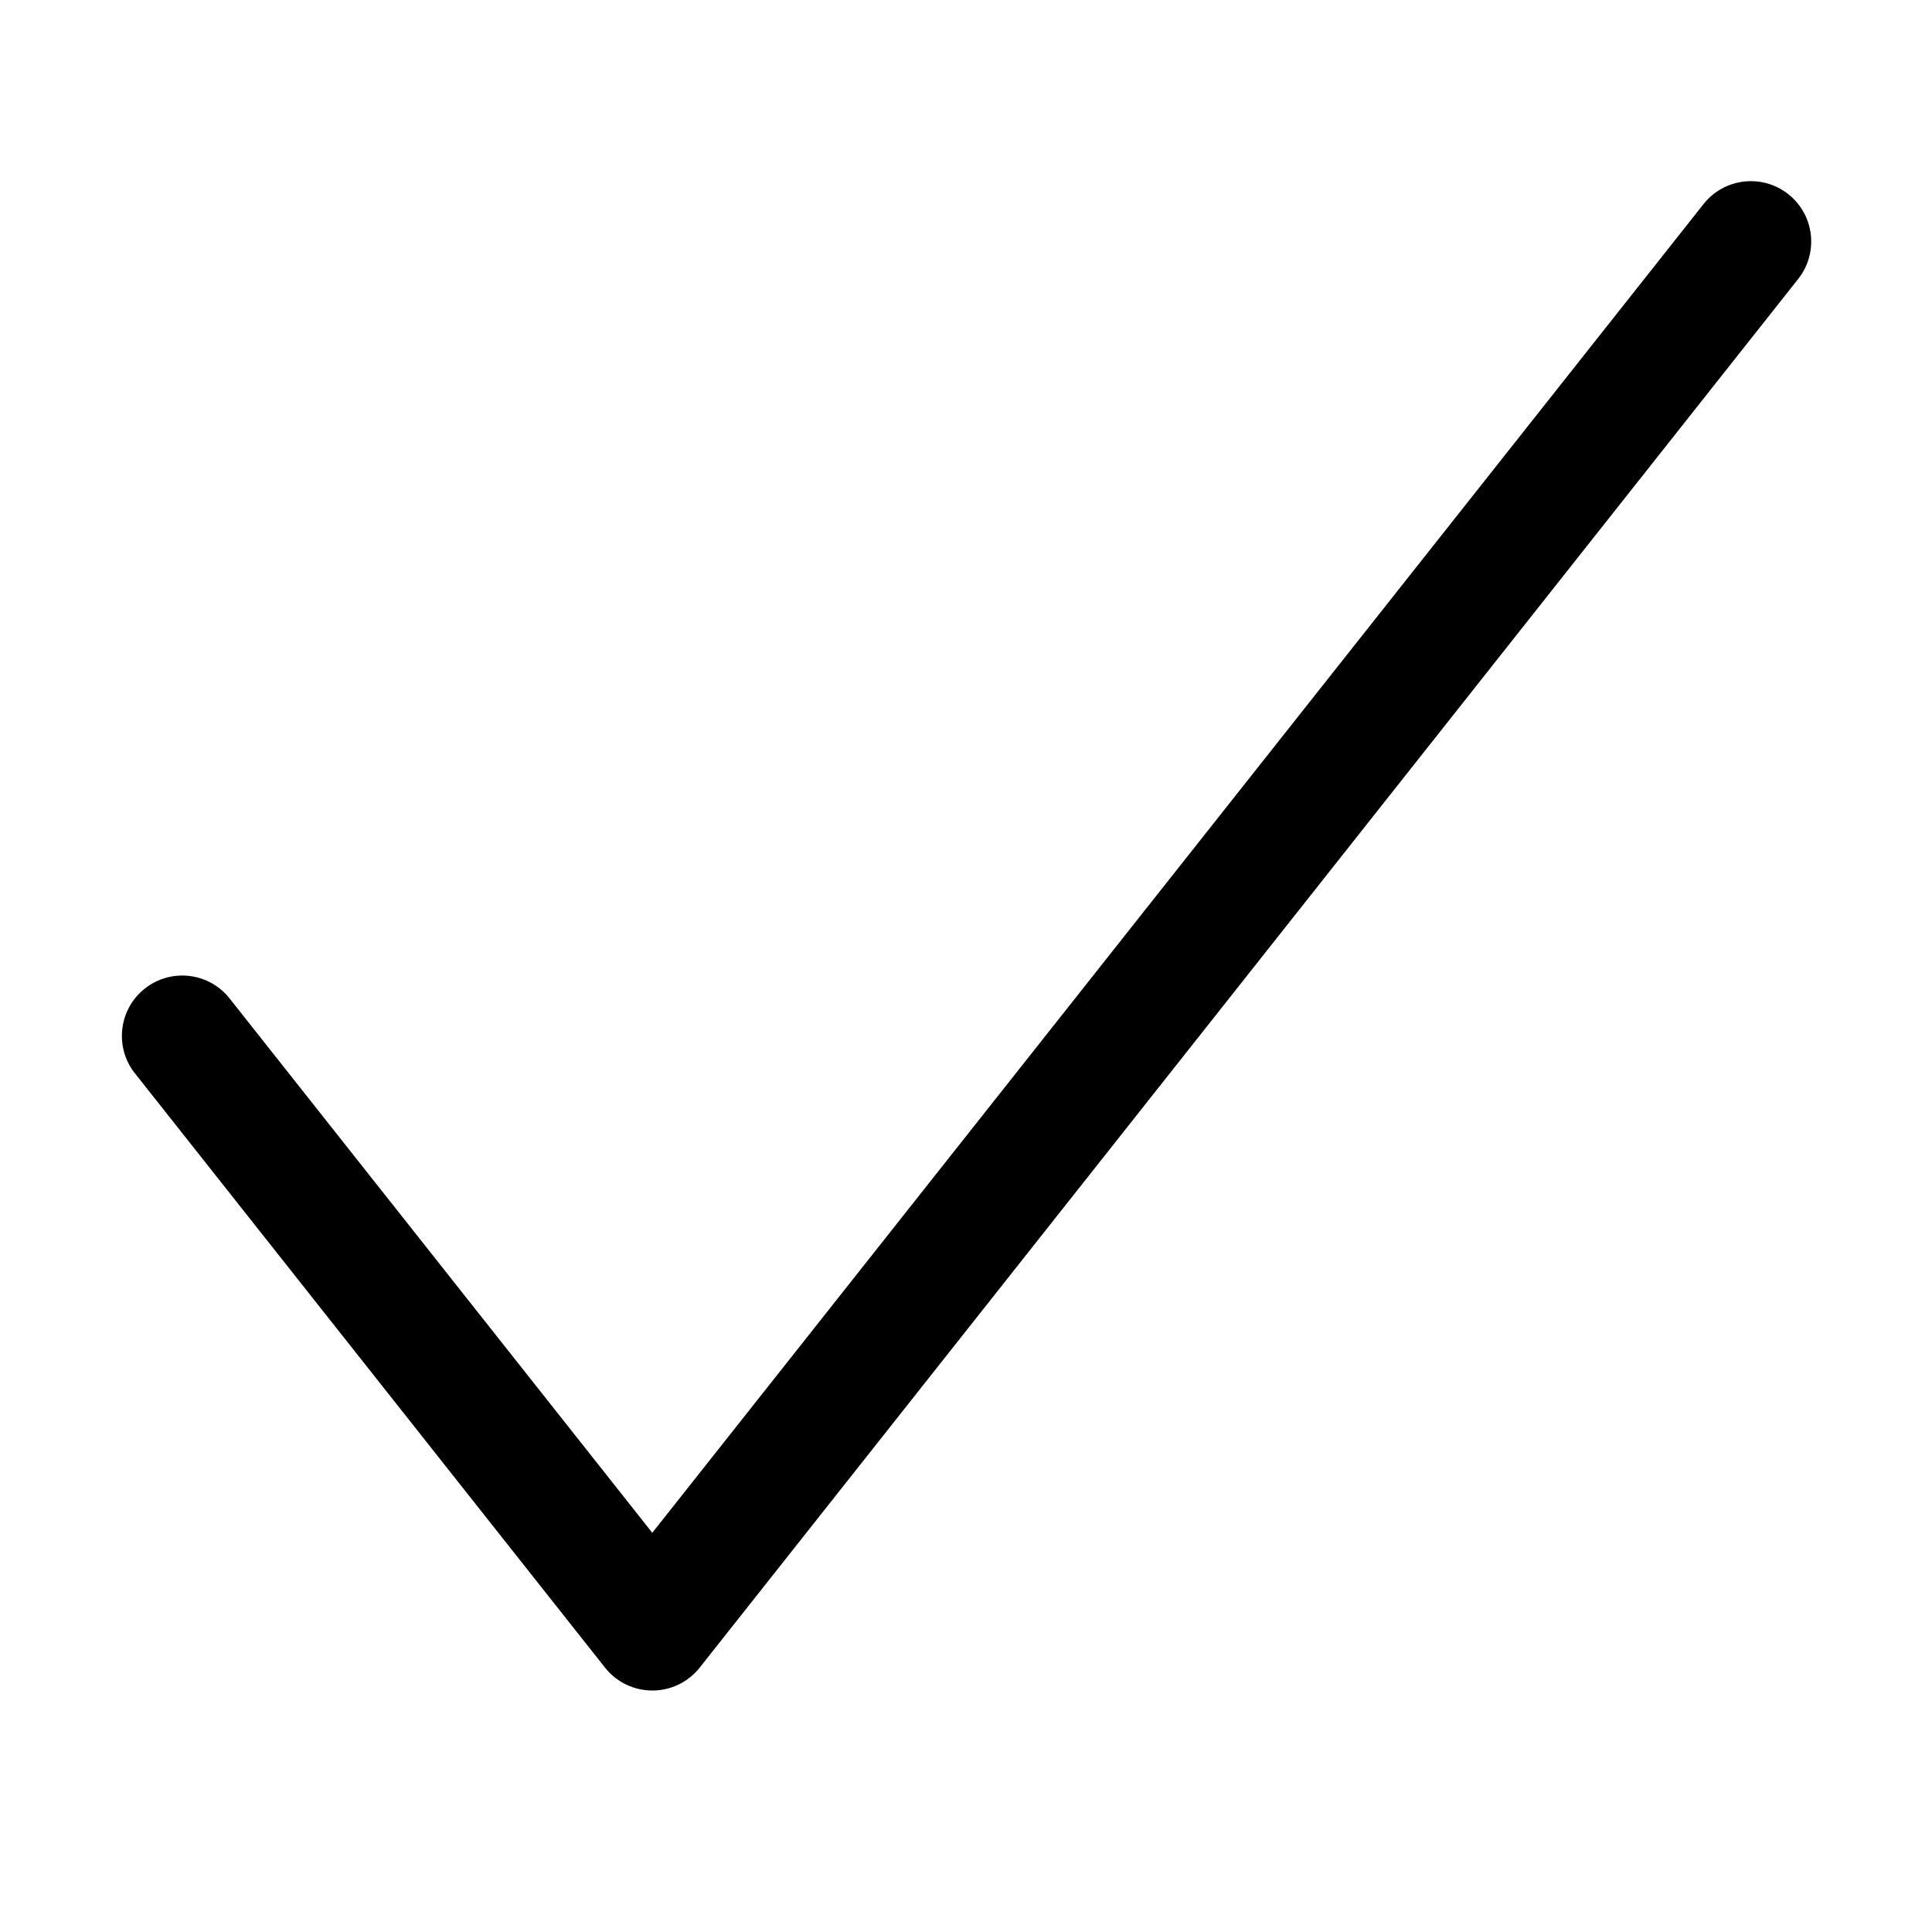
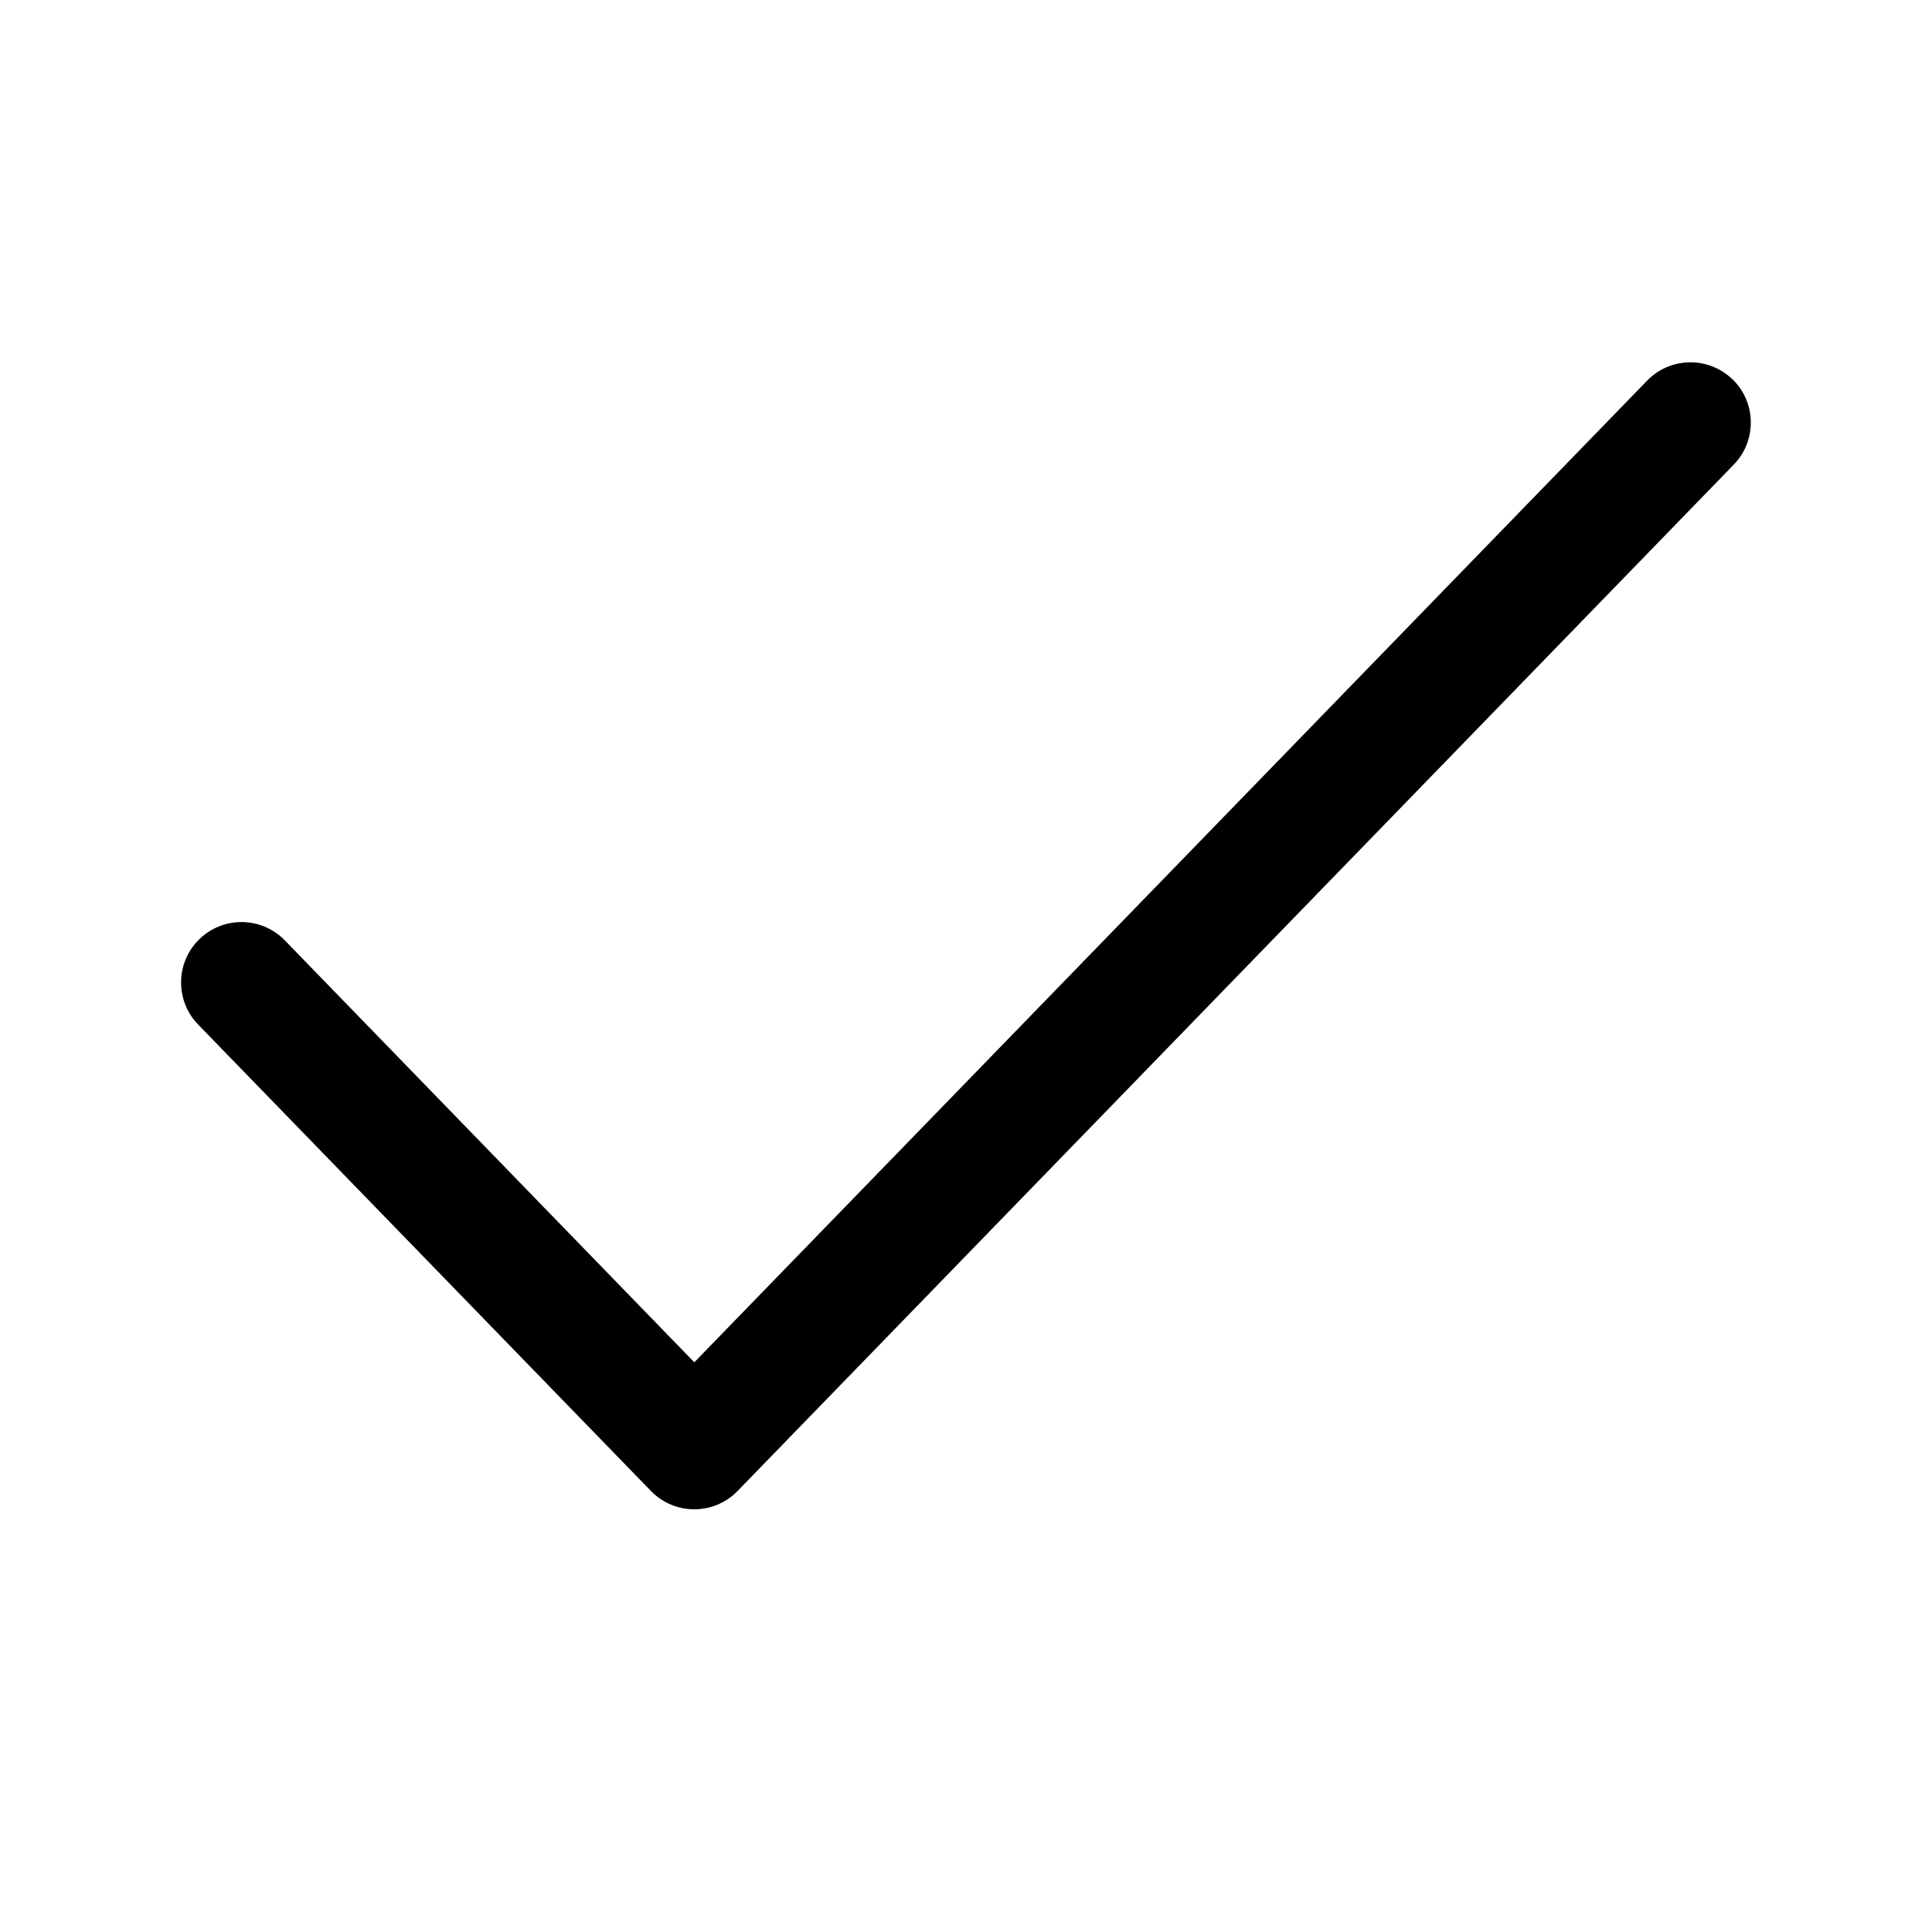
<svg xmlns="http://www.w3.org/2000/svg" width="16" height="16" fill="currentColor" viewBox="0 0 16 16">
-   <path fill-rule="evenodd" d="M14.81 1.608a.5.5 0 0 1 .082.702l-9.097 11.5a.5.5 0 0 1-.785 0L1.108 8.877a.5.5 0 0 1 .784-.62l3.51 4.437L14.108 1.69a.5.5 0 0 1 .702-.082Z" clip-rule="evenodd" />
+   <path fill-rule="evenodd" d="M14.348 3.141a.5.5 0 0 1 .01.707l-8.25 8.5a.5.5 0 0 1-.717 0l-3.75-3.863a.5.5 0 1 1 .718-.697l3.391 3.494 7.891-8.13a.5.5 0 0 1 .707-.01Z" clip-rule="evenodd" />
</svg>
